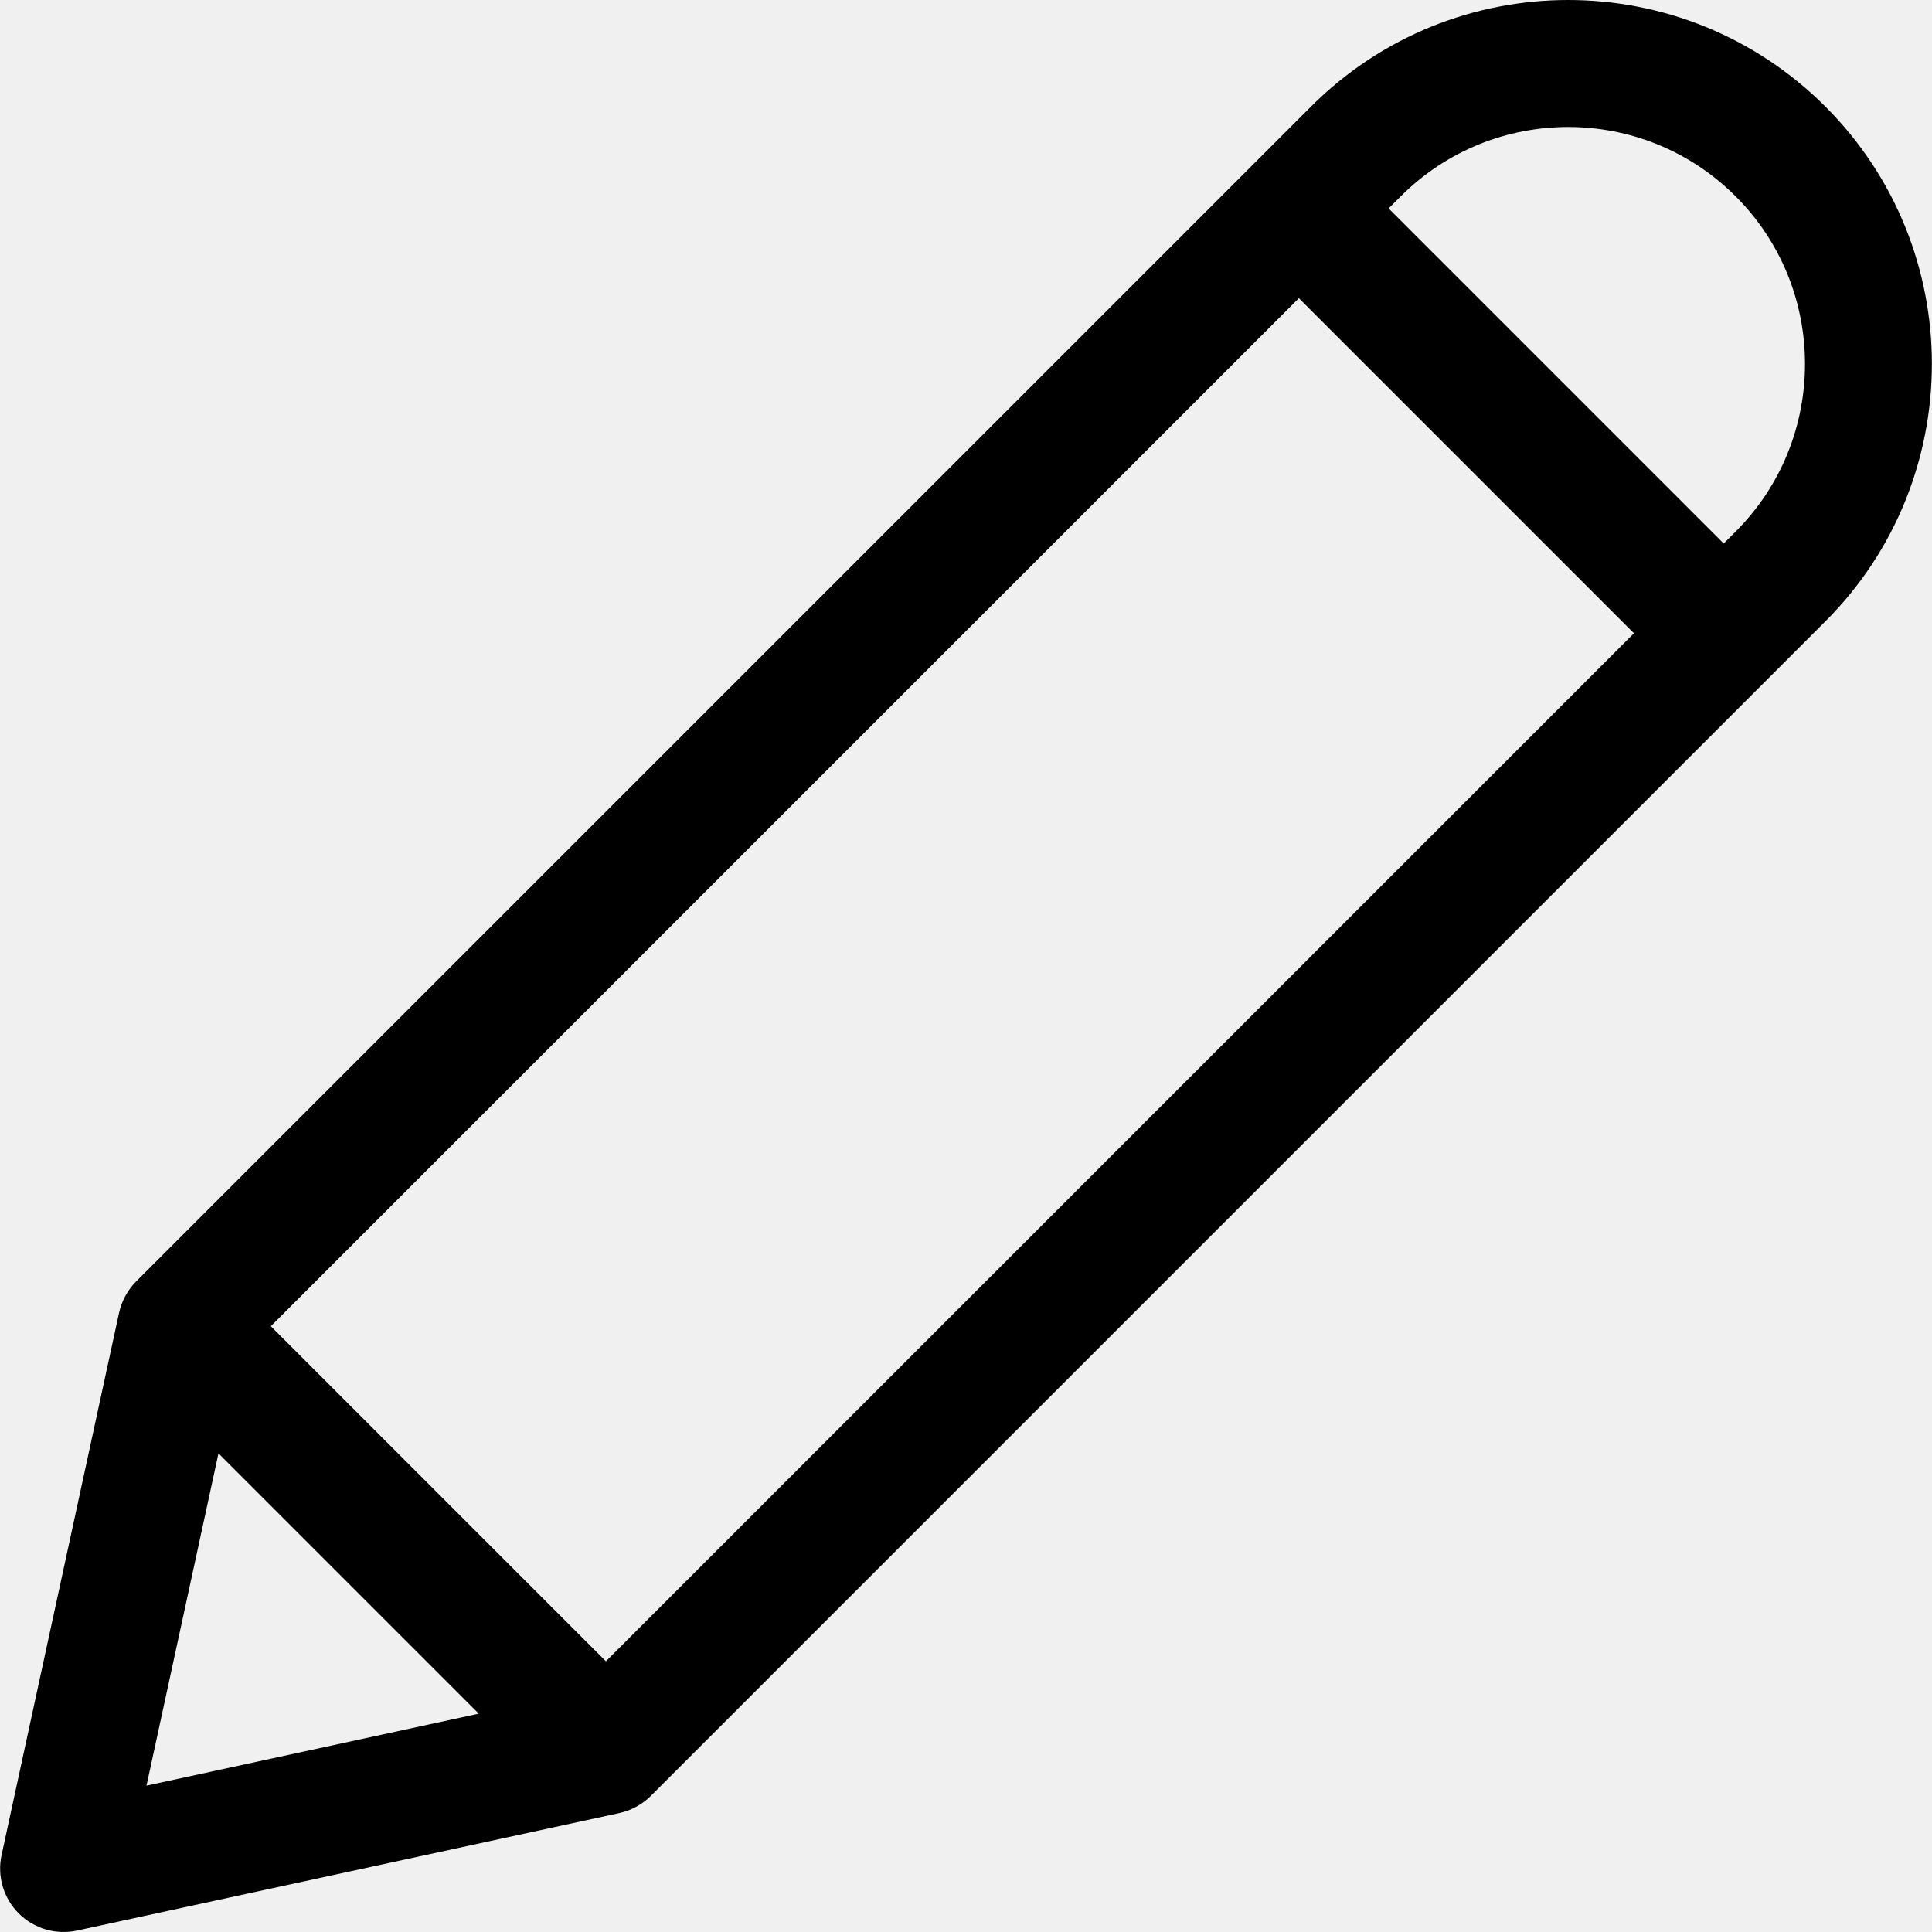
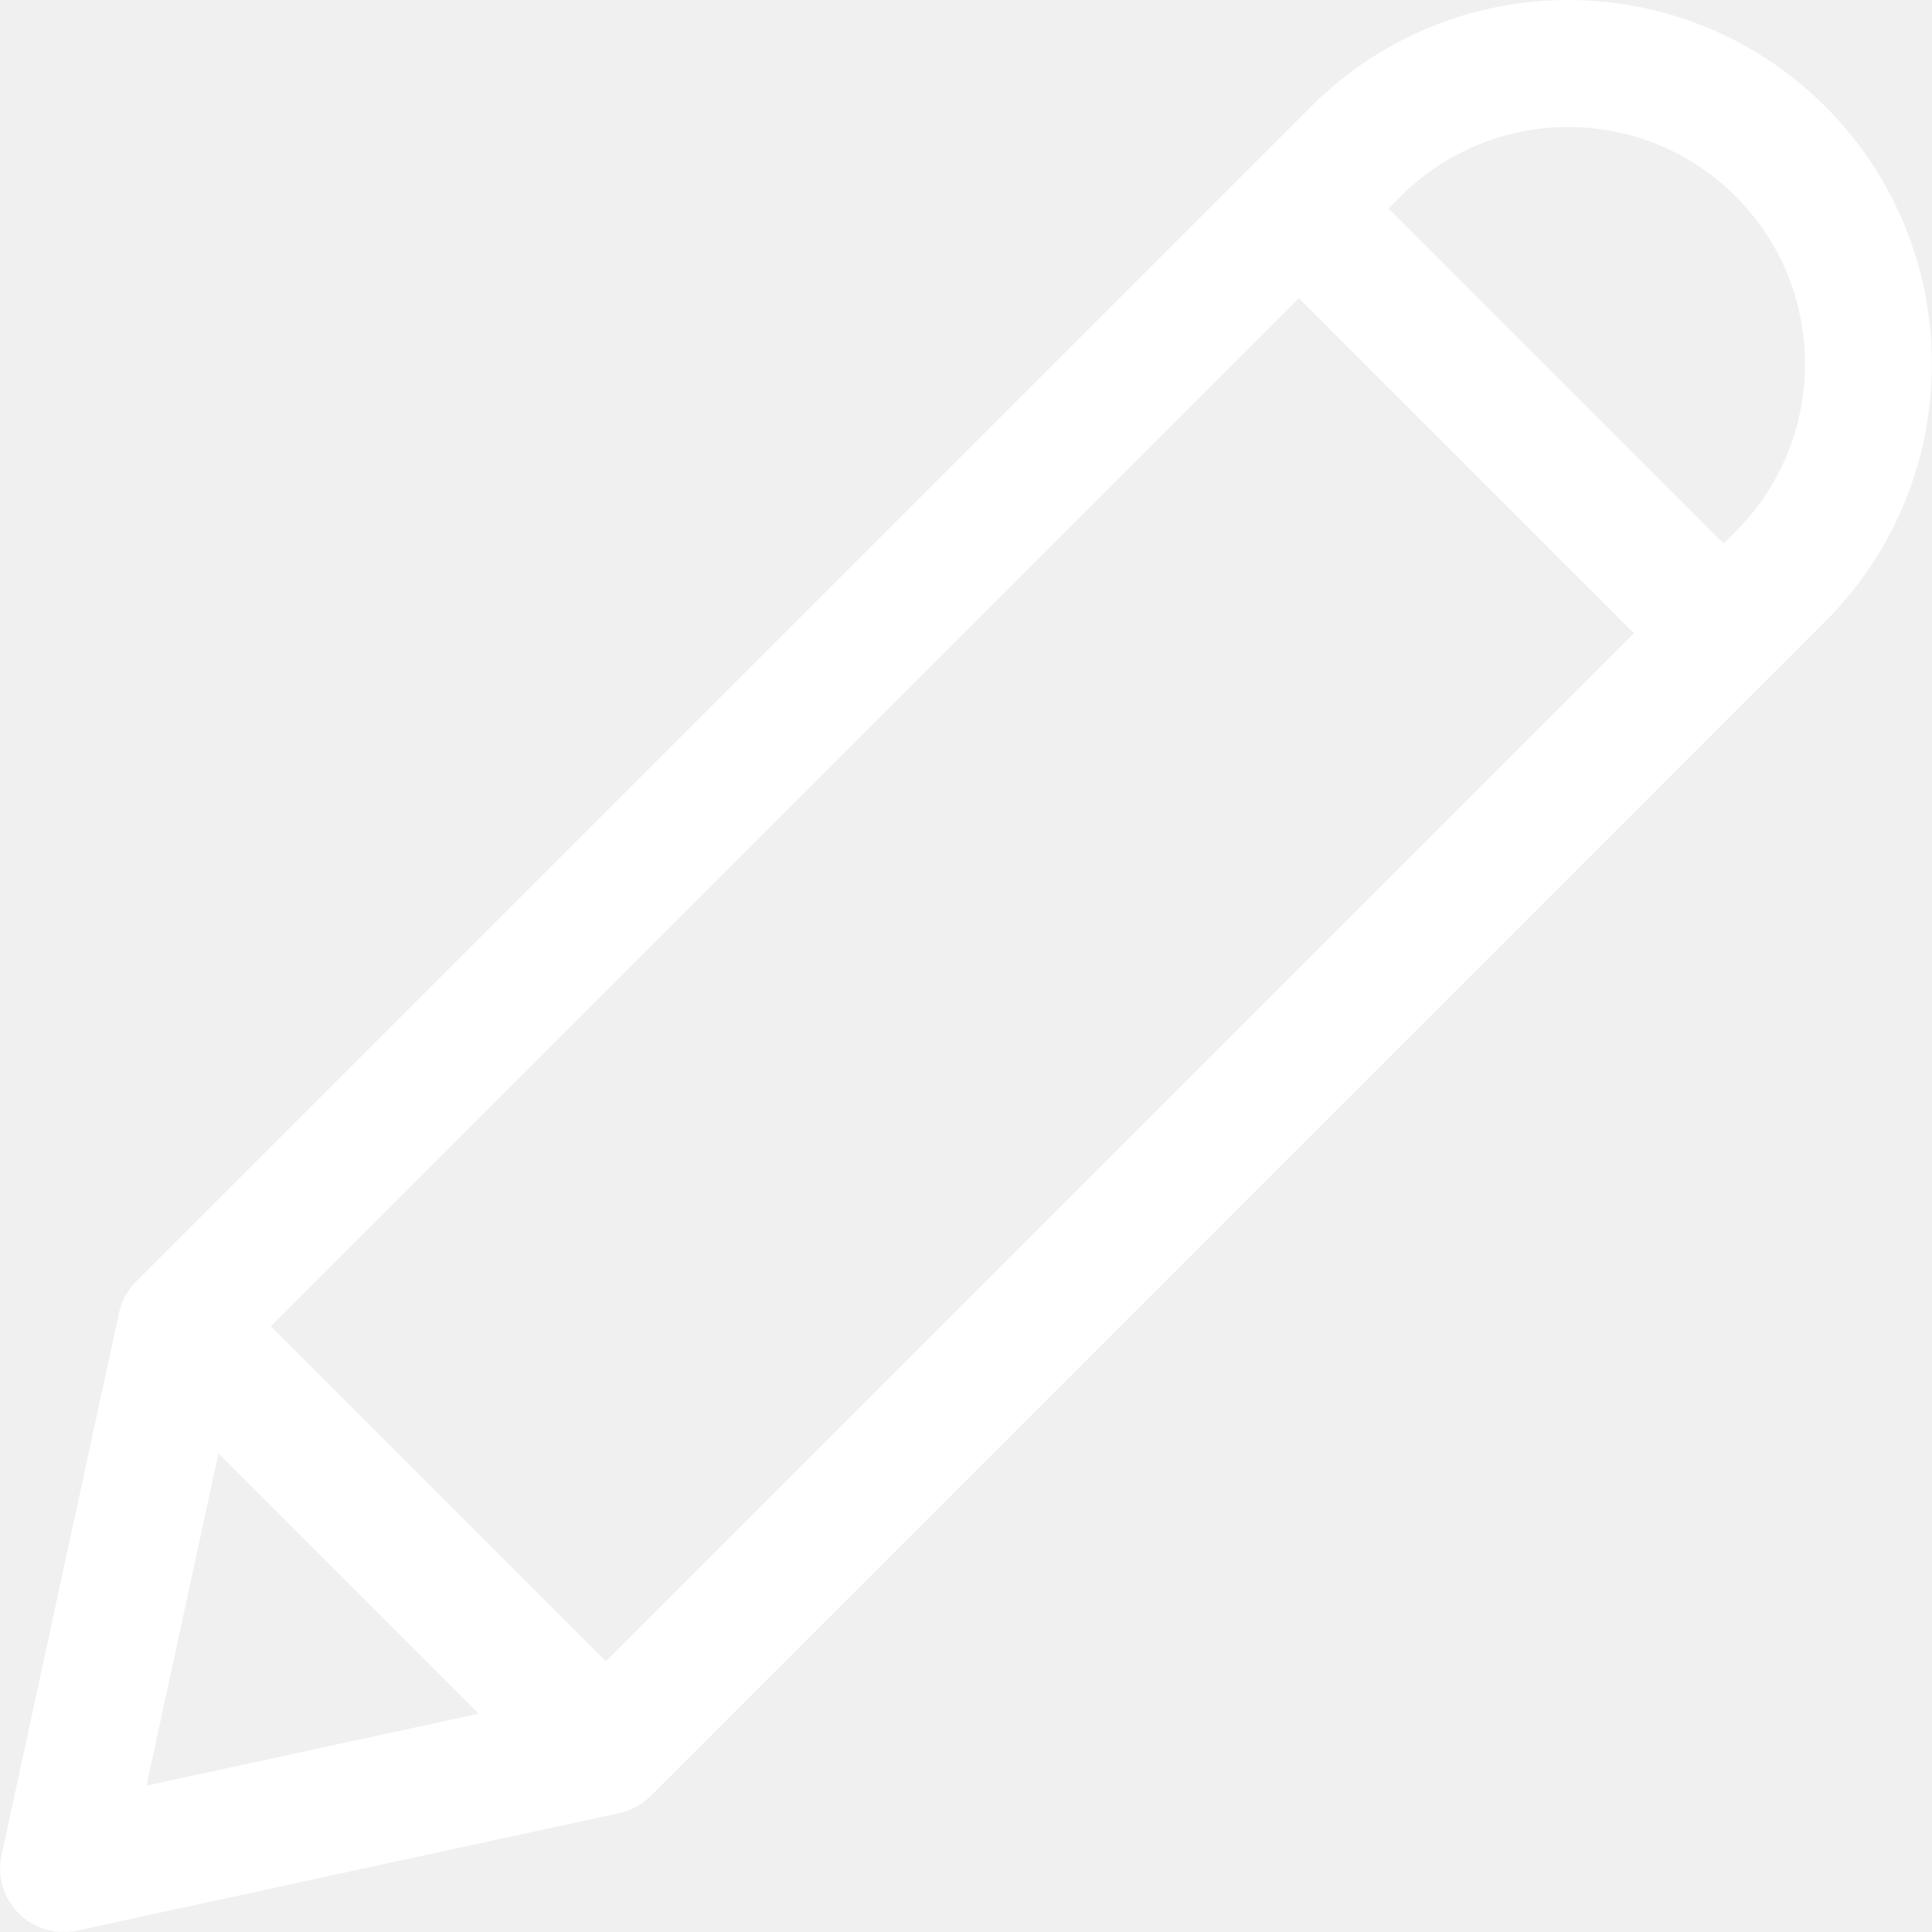
- <svg xmlns="http://www.w3.org/2000/svg" version="1.1" id="Layer_1" x="0px" y="0px" viewBox="0 0 456.645 456.645" style="enable-background:new 0 0 456.645 456.645;" xml:space="preserve">
+ <svg xmlns="http://www.w3.org/2000/svg" version="1.1" id="Layer_1" x="0px" y="0px" viewBox="0 0 456.645 456.645" style="enable-background:new 0 0 456.645 456.645;" xml:space="preserve" fill="#fff">
  <g>
    <g>
      <path d="M431.466,25.209c-33.61-33.61-88.01-33.615-121.625,0L32.192,302.859c-1.947,1.944-3.437,4.59-4.054,7.431L0.371,438.469    c-1.08,4.984,0.447,10.176,4.054,13.782c3.61,3.611,8.806,5.132,13.782,4.054l128.18-27.768c2.869-0.621,5.506-2.129,7.431-4.054    l277.649-277.649C464.998,113.302,464.998,58.742,431.466,25.209z M34.623,422.053l17.013-78.537l61.524,61.523L34.623,422.053z     M143.211,392.664l-79.199-79.199L307,70.477l79.199,79.2L143.211,392.664z M410.254,125.621l-2.842,2.842l-79.199-79.2    l2.842-2.842c21.864-21.864,57.31-21.887,79.199,0C432.088,68.257,432.088,103.786,410.254,125.621z" />
    </g>
  </g>
  <g>
</g>
  <g>
</g>
  <g>
</g>
  <g>
</g>
  <g>
</g>
  <g>
</g>
  <g>
</g>
  <g>
</g>
  <g>
</g>
  <g>
</g>
  <g>
</g>
  <g>
</g>
  <g>
</g>
  <g>
</g>
  <g>
</g>
</svg>
